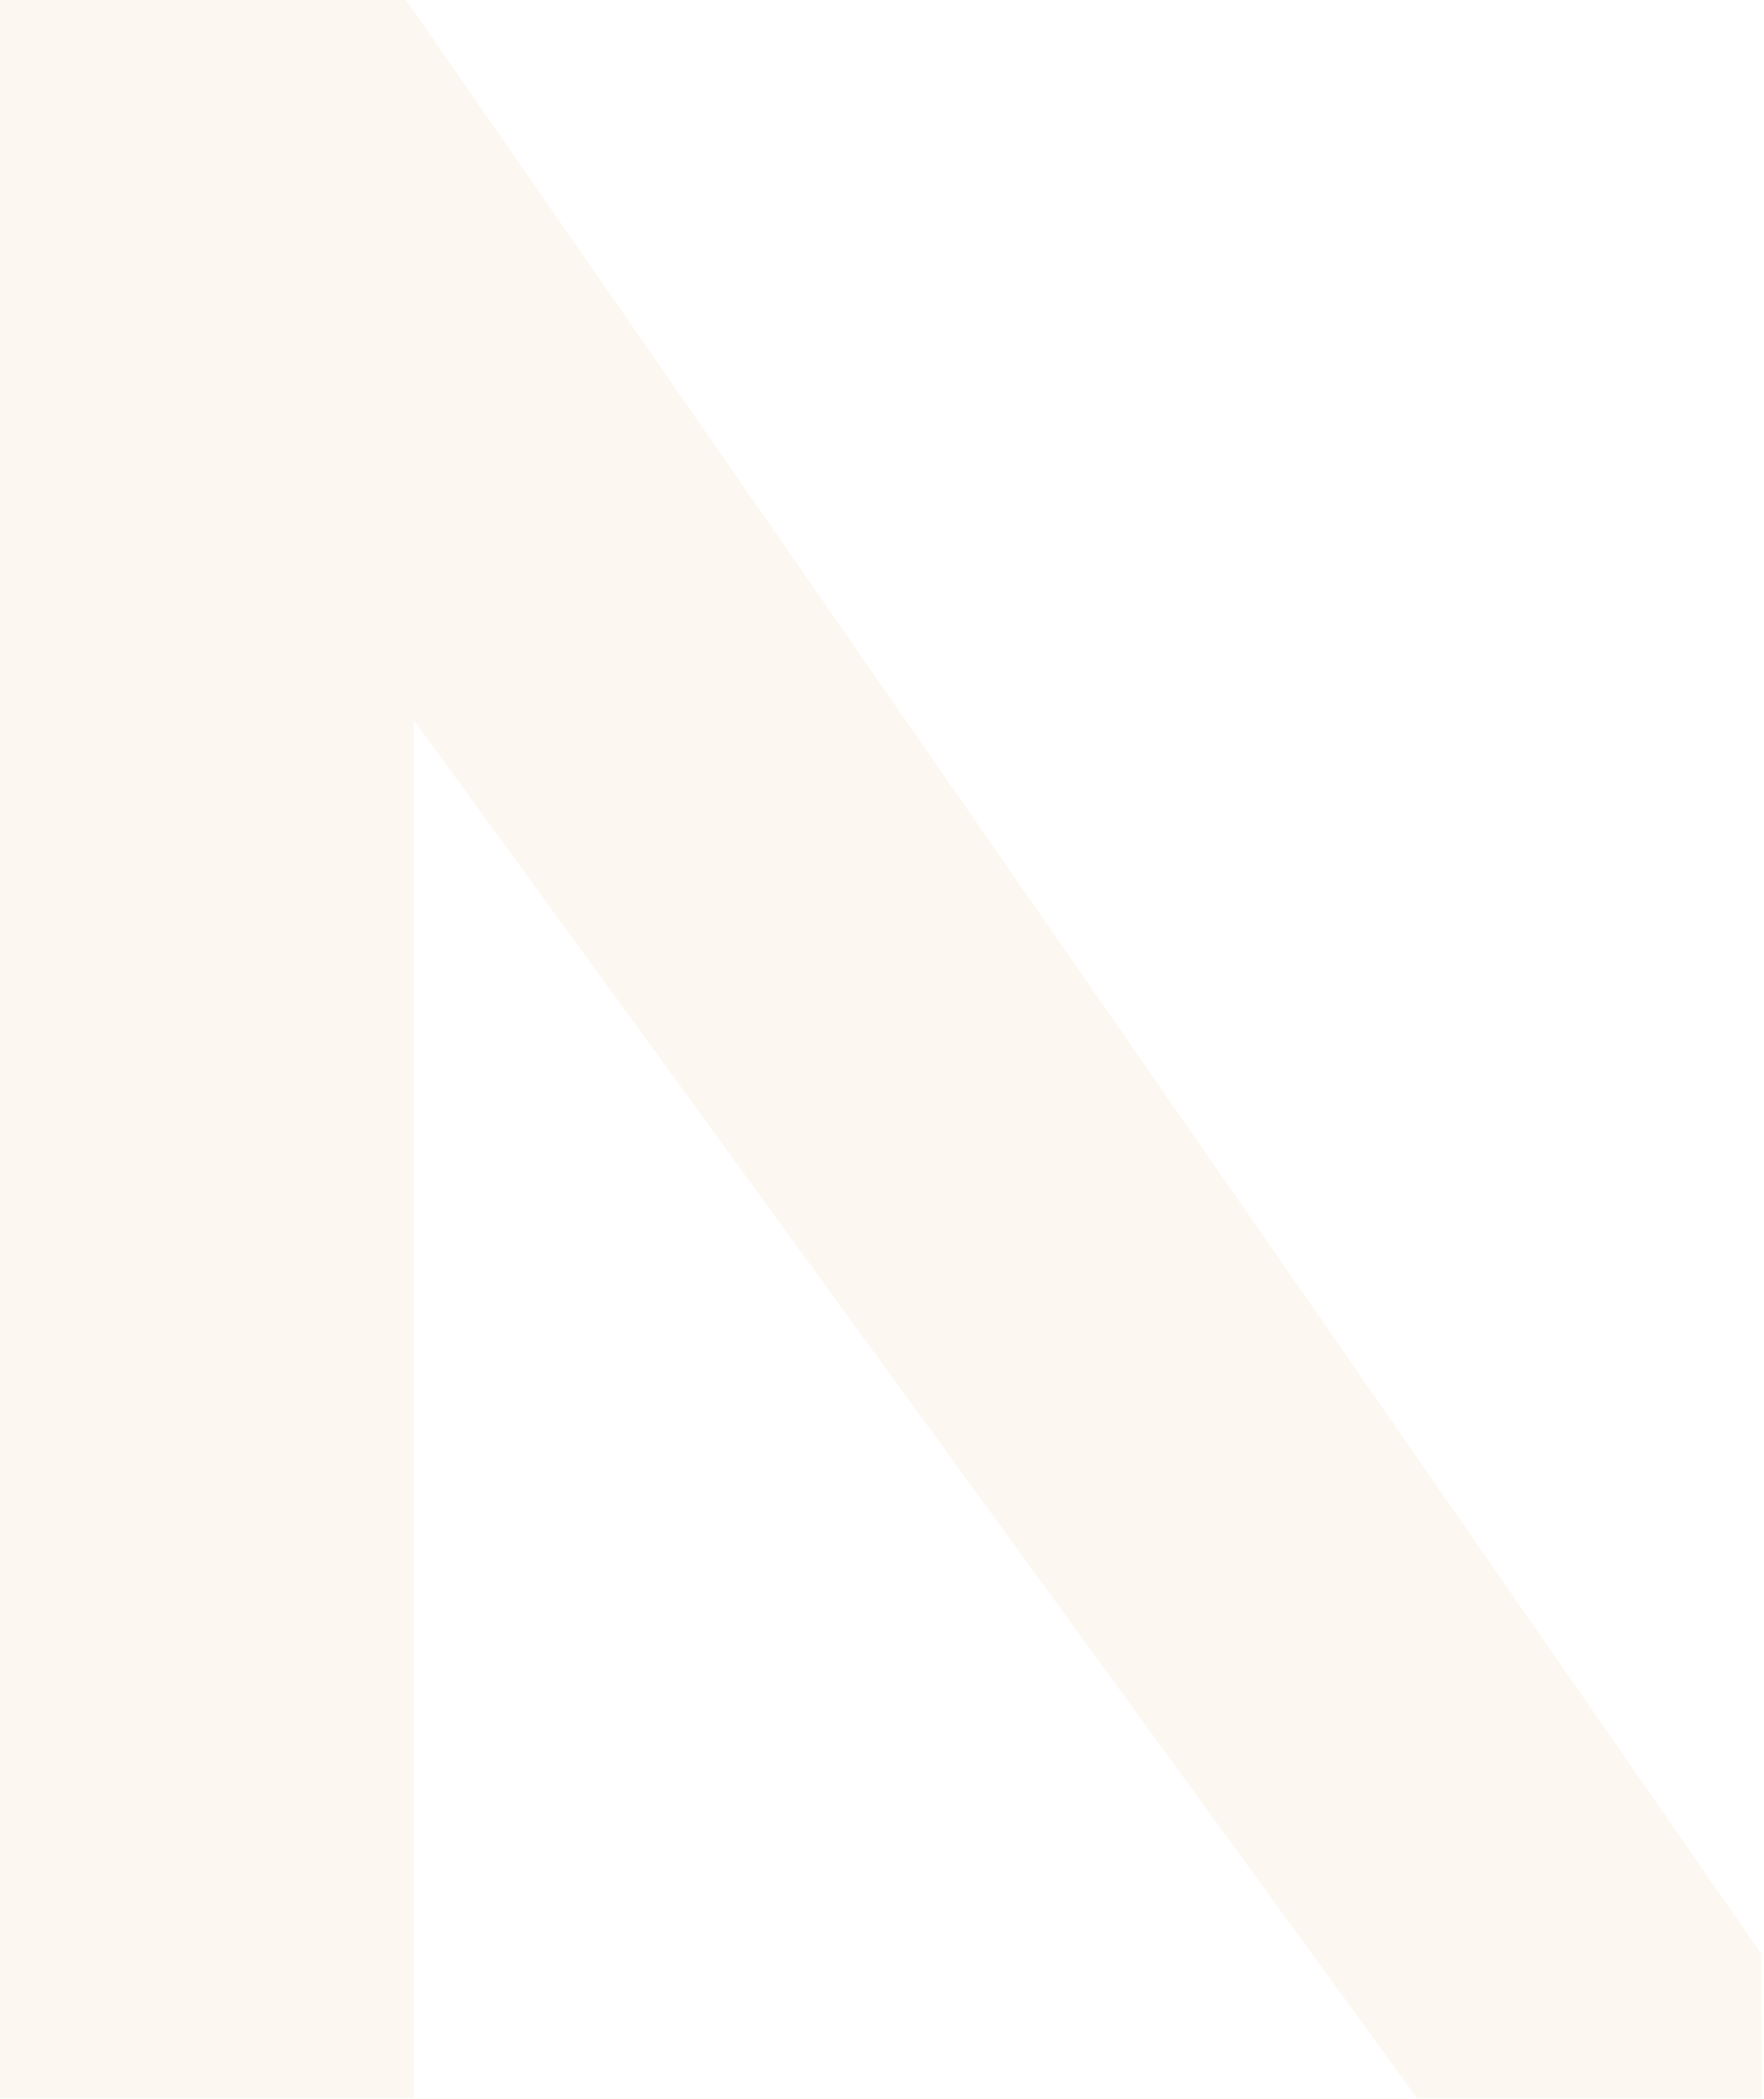
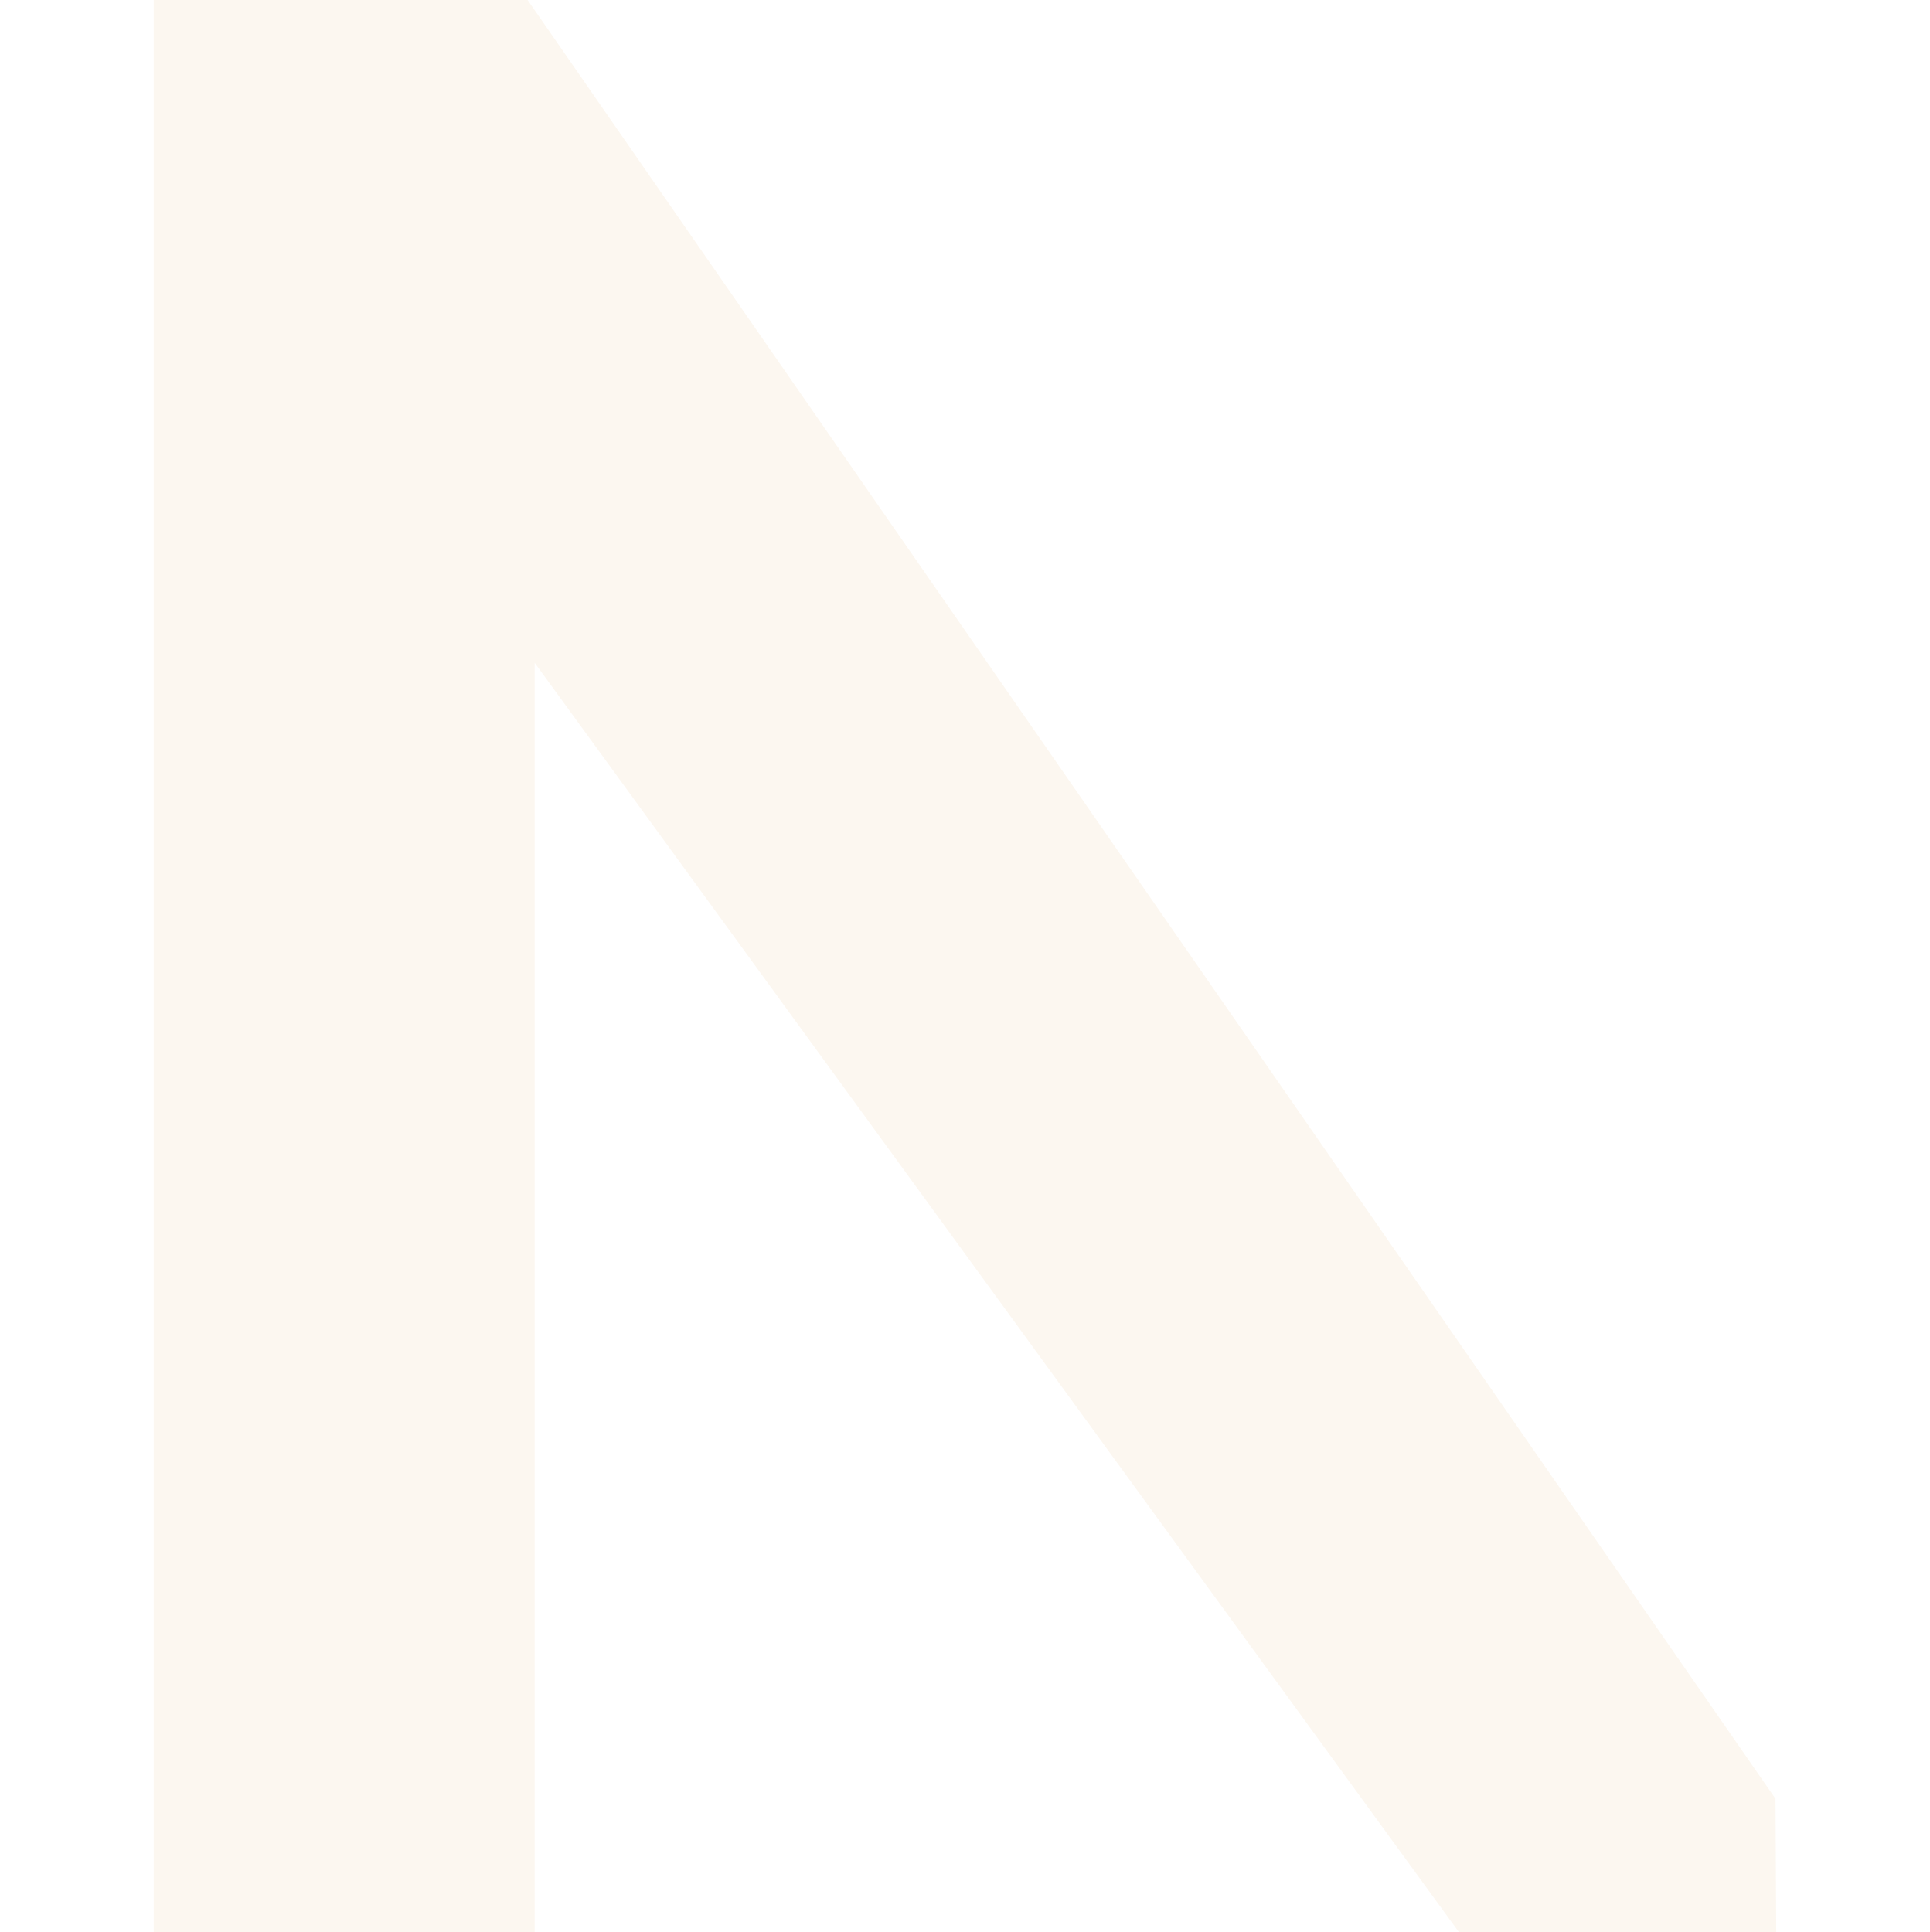
- <svg xmlns="http://www.w3.org/2000/svg" width="720" height="857" viewBox="0 0 720 857" fill="none">
-   <path d="M719.398 856.75H578.647L168.902 293.921V856.75H0V0H165.774L719.068 797.667L719.398 856.75Z" fill="#FCF7F0" />
+ <svg xmlns="http://www.w3.org/2000/svg" width="435" height="435.528" viewBox="0 0 435 435.528">
+   <g transform="translate(-224 -184.527)">
+     <rect width="435" height="435" transform="translate(224 185)" fill="none" />
+     <path d="M365.7,435.528H294.154L85.861,149.414V435.528H0V0H84.271L365.537,405.493Z" transform="translate(258.648 184.527)" fill="#fcf7f0" />
+   </g>
</svg>
